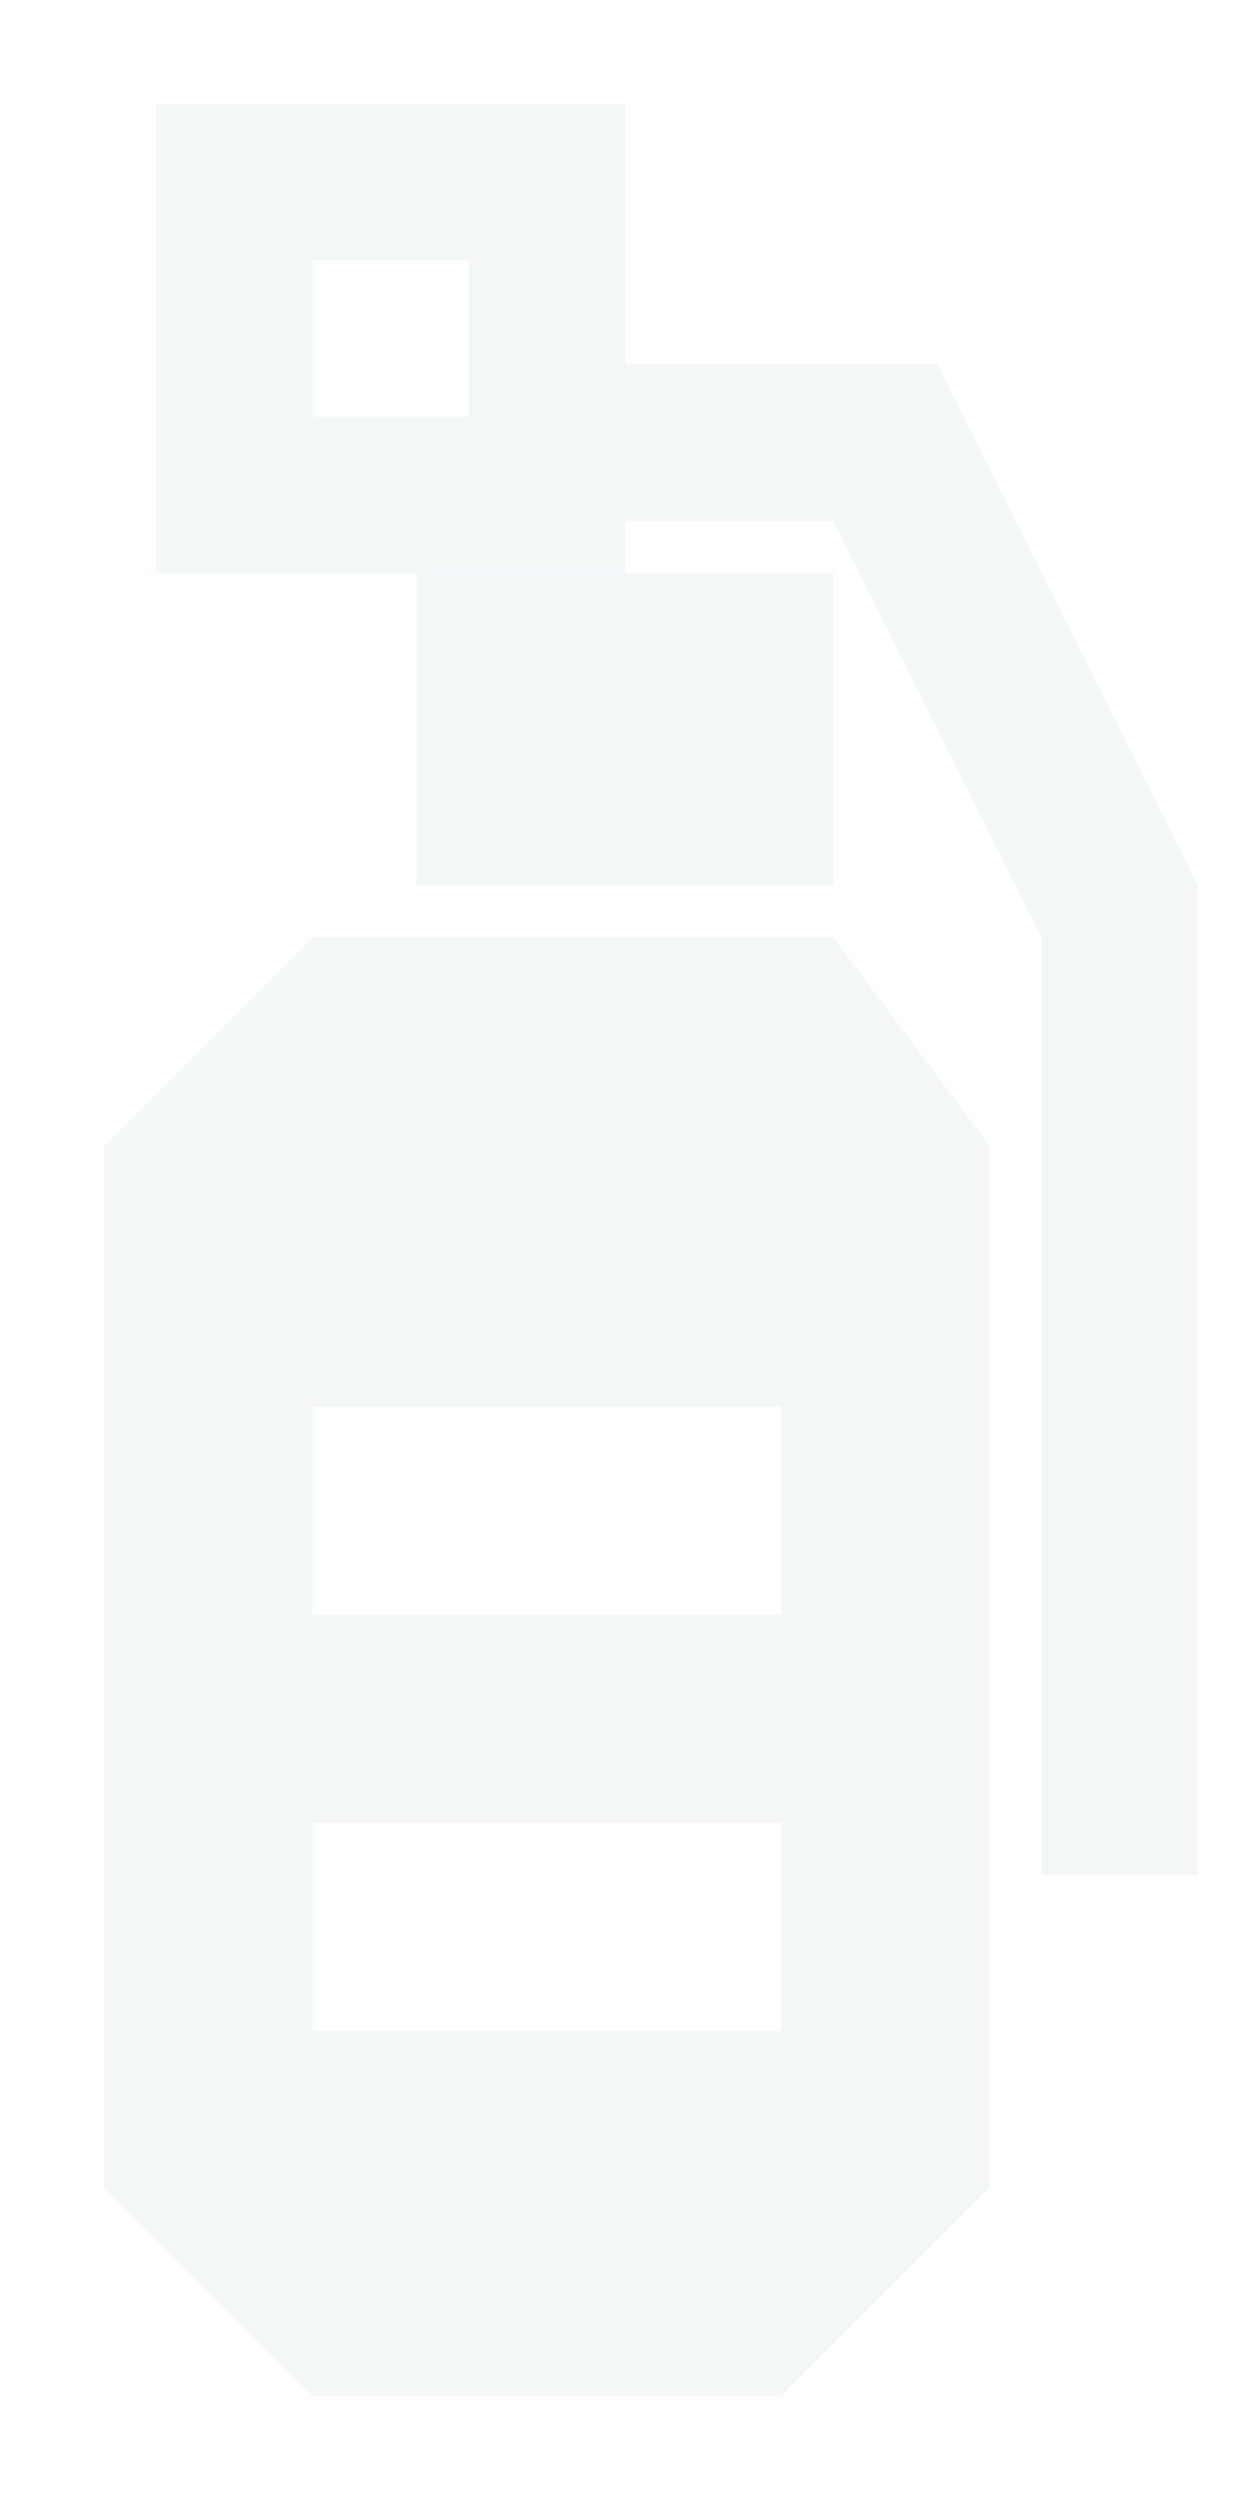
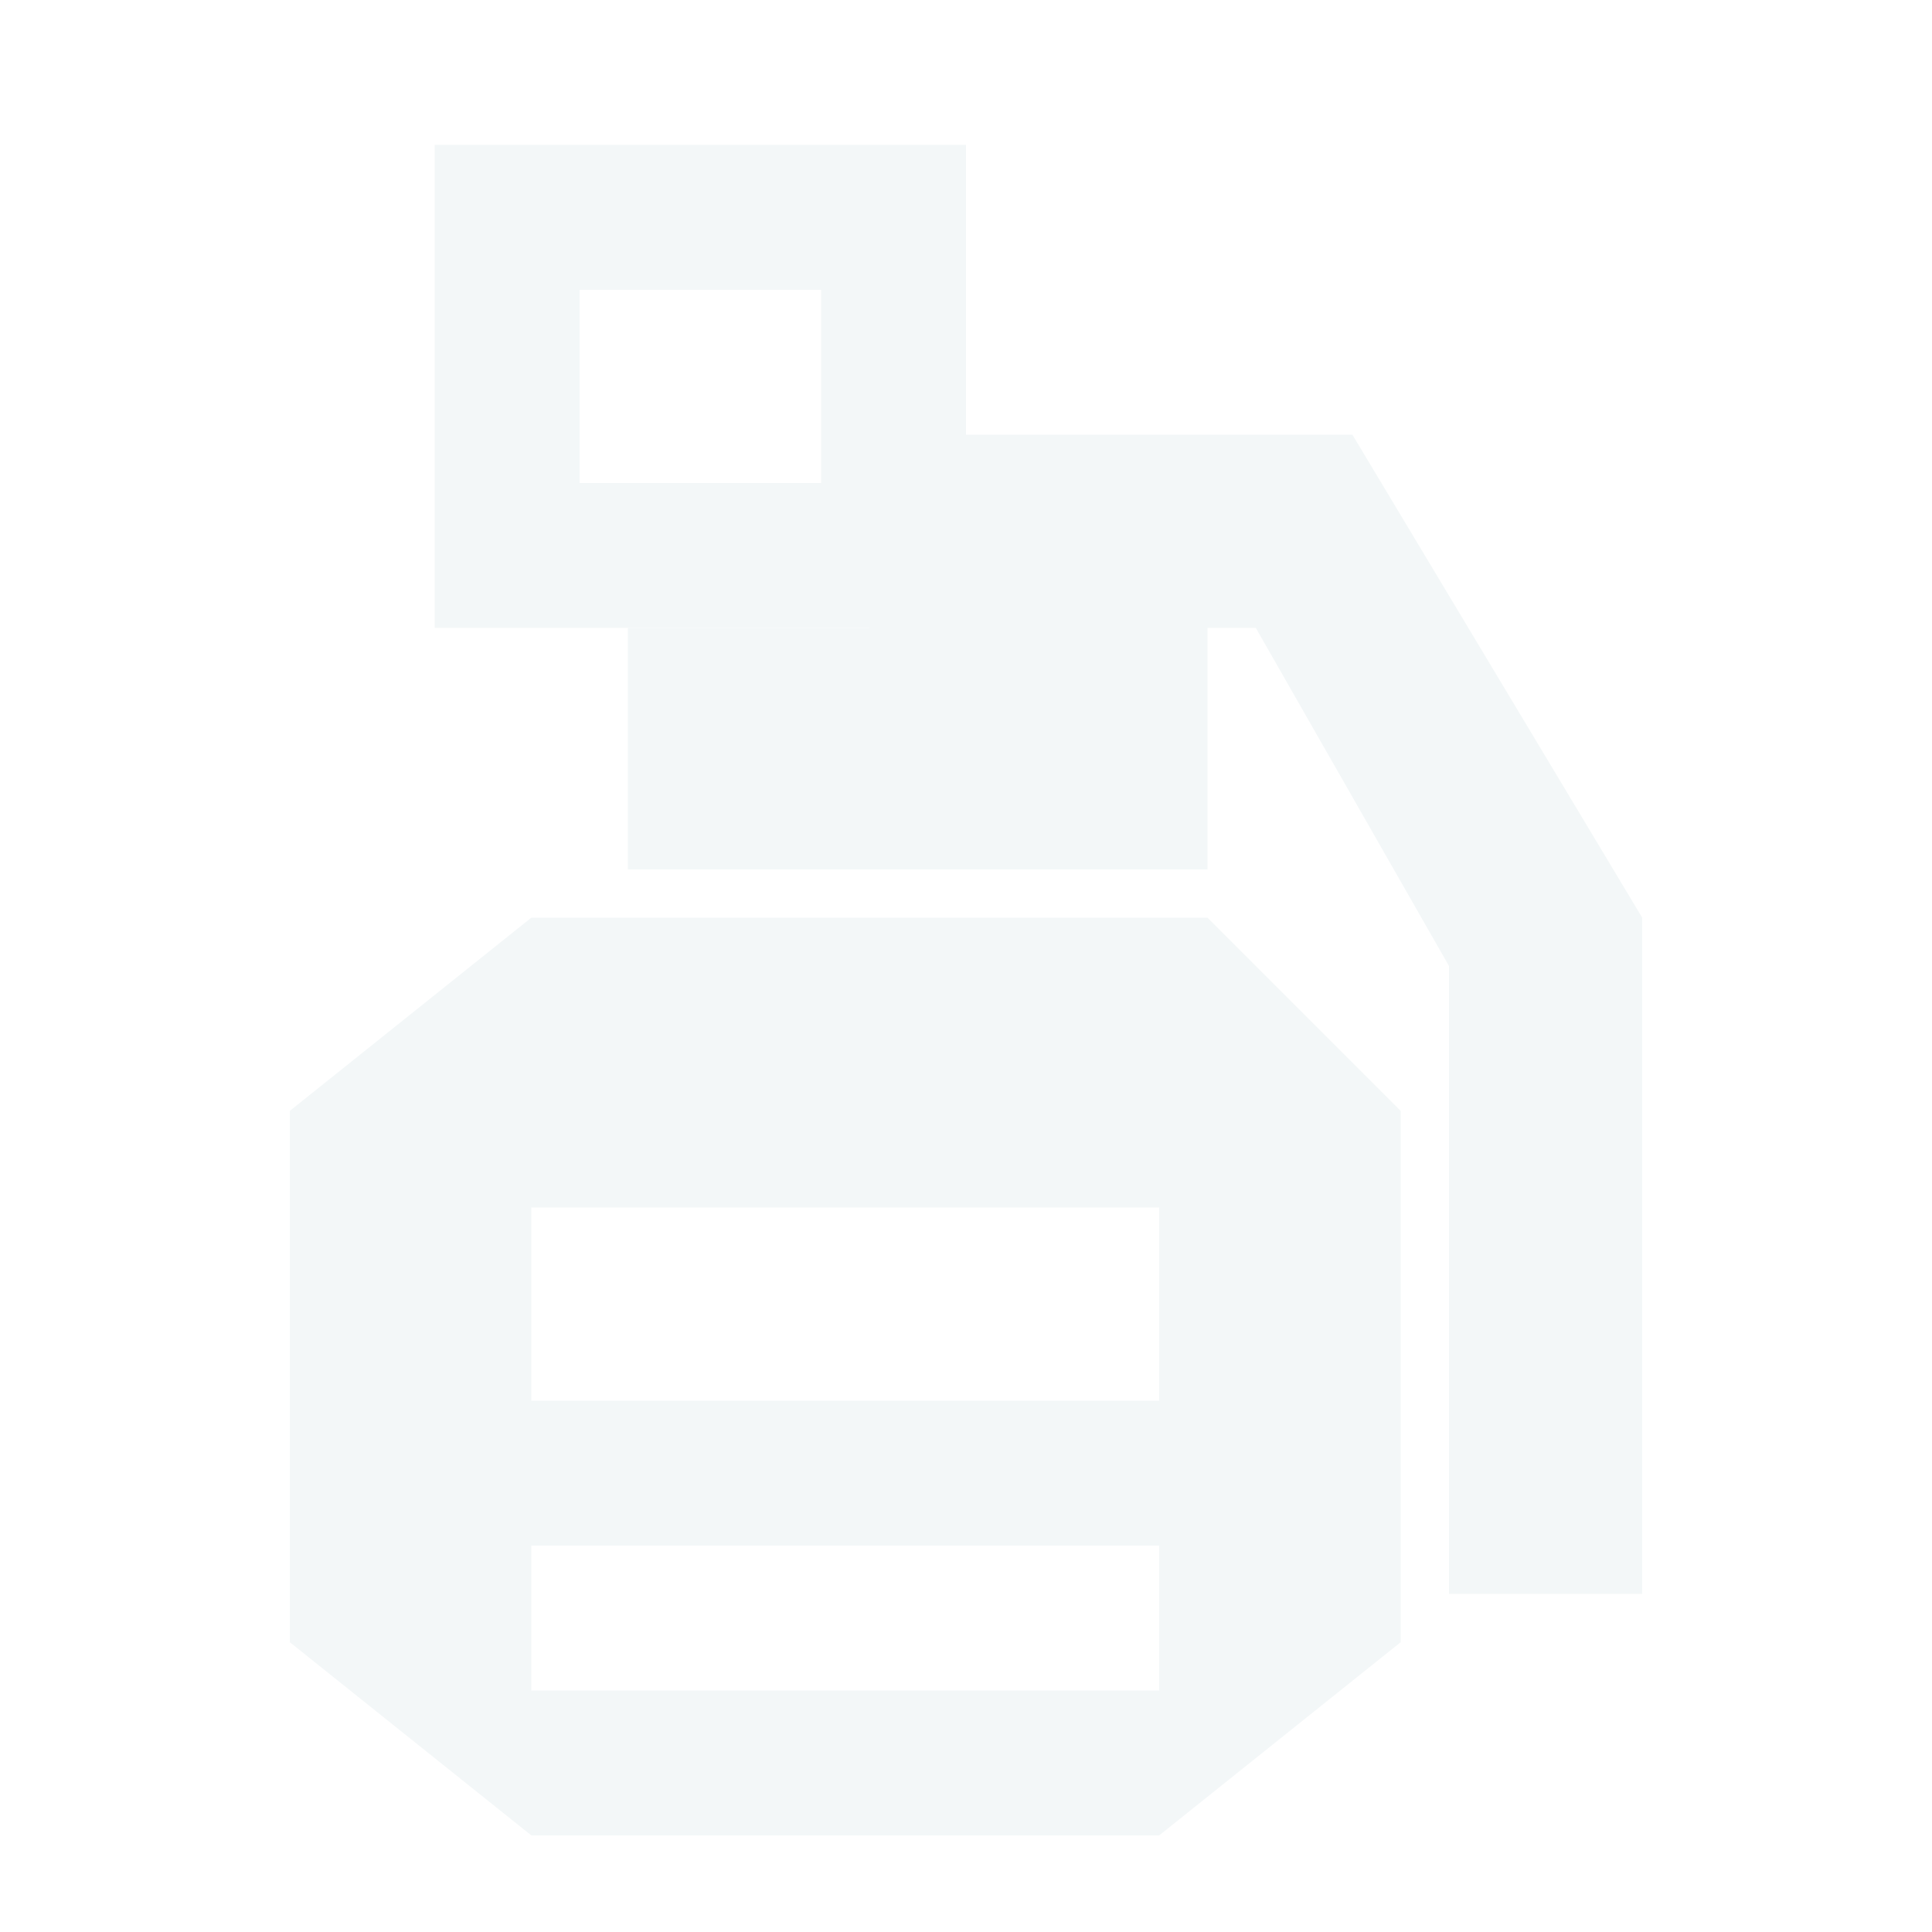
- <svg xmlns="http://www.w3.org/2000/svg" width="24" height="48" viewBox="0 0 24 48" fill="none">
-   <g fill="#F3F7F8">
-     <path fill-rule="evenodd" d="M3 2H12V11H3ZM6 5V8H9V5Z" />
-     <path d="M8 11H16V17H8Z M12 7H18L23 17V36H20V18L16 10H12Z" />
-     <path fill-rule="evenodd" d="M6 18H16L19 22V42L15 46H6L2 42V22ZM6 27V31H15V27Z M6 35V39H15V35Z" />
-   </g>
+ <svg xmlns="http://www.w3.org/2000/svg" width="40" height="40" viewBox="0 0 40 40" fill="#F3F7F8">
+   <path fill-rule="evenodd" d="M9 3H20V13H9ZM12 6V10H17V6Z" />
+   <path d="M13 13H25V18H13Z M18 9H28L34 19V33H30V20L26 13H18Z" />
+   <path fill-rule="evenodd" d="M11 19H25L29 23V34L24 38H11L6 34V23ZM11 25V29H24V25ZM11 32V35H24V32Z" />
</svg>
